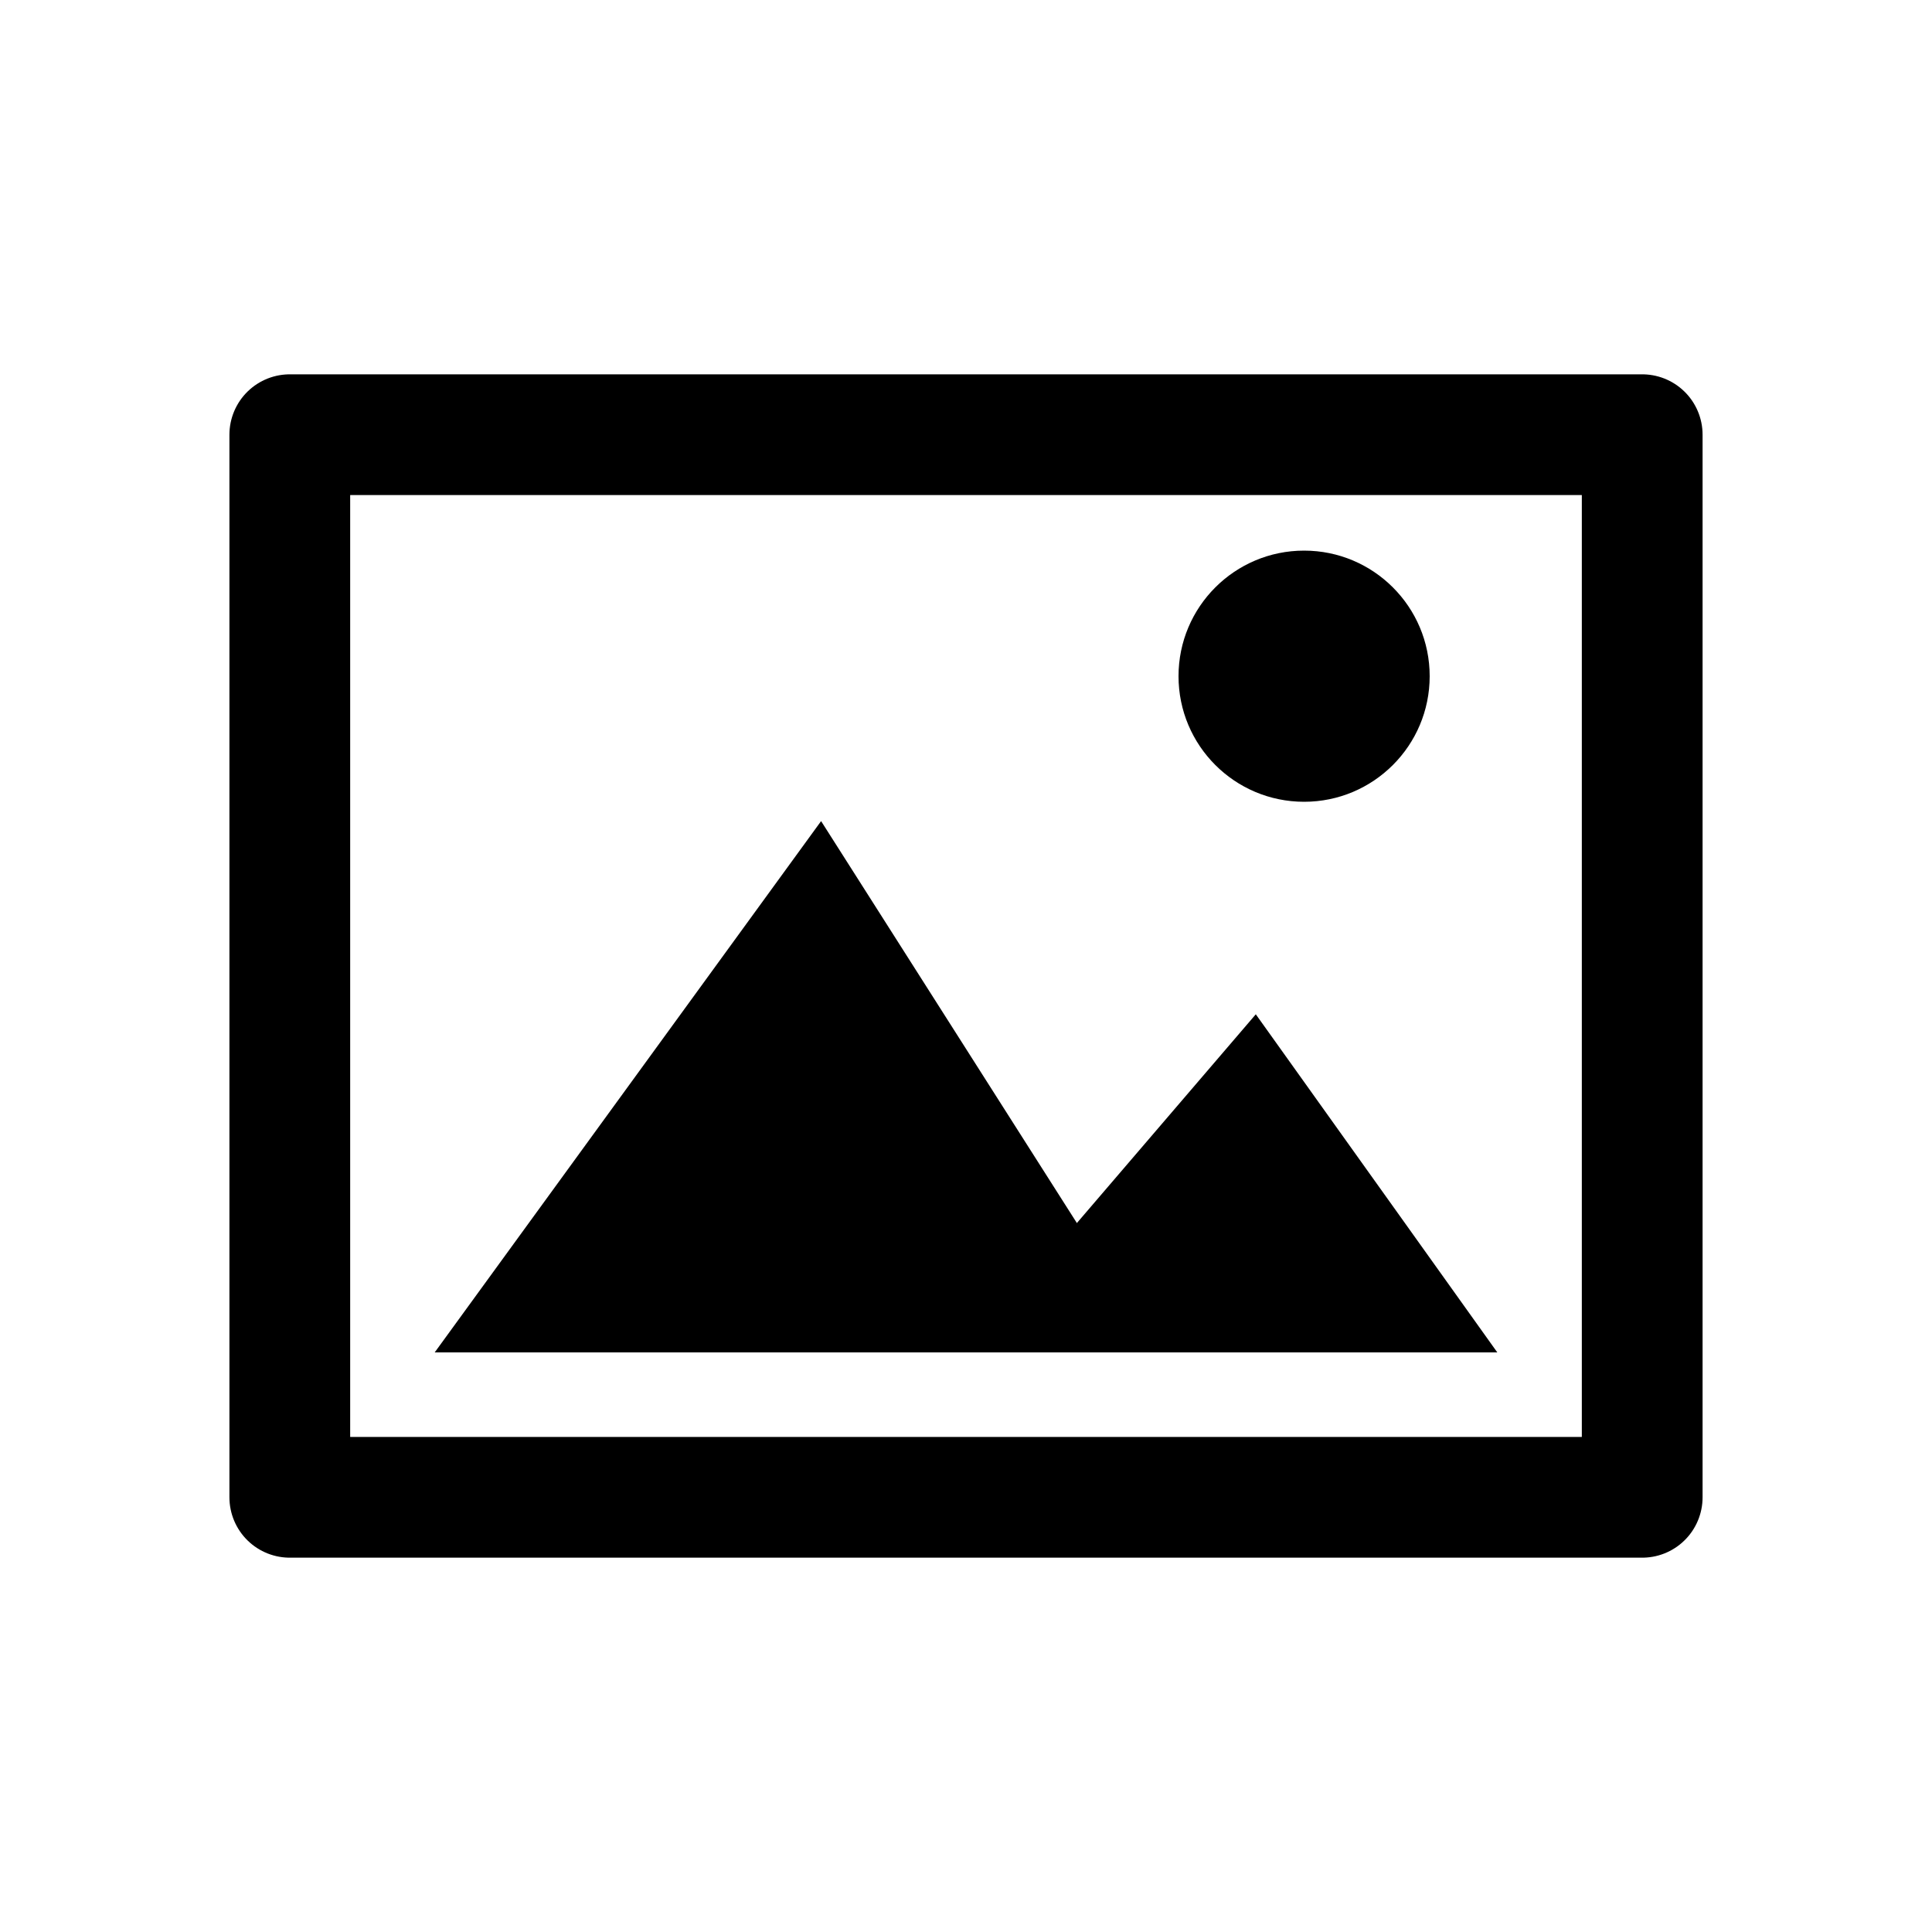
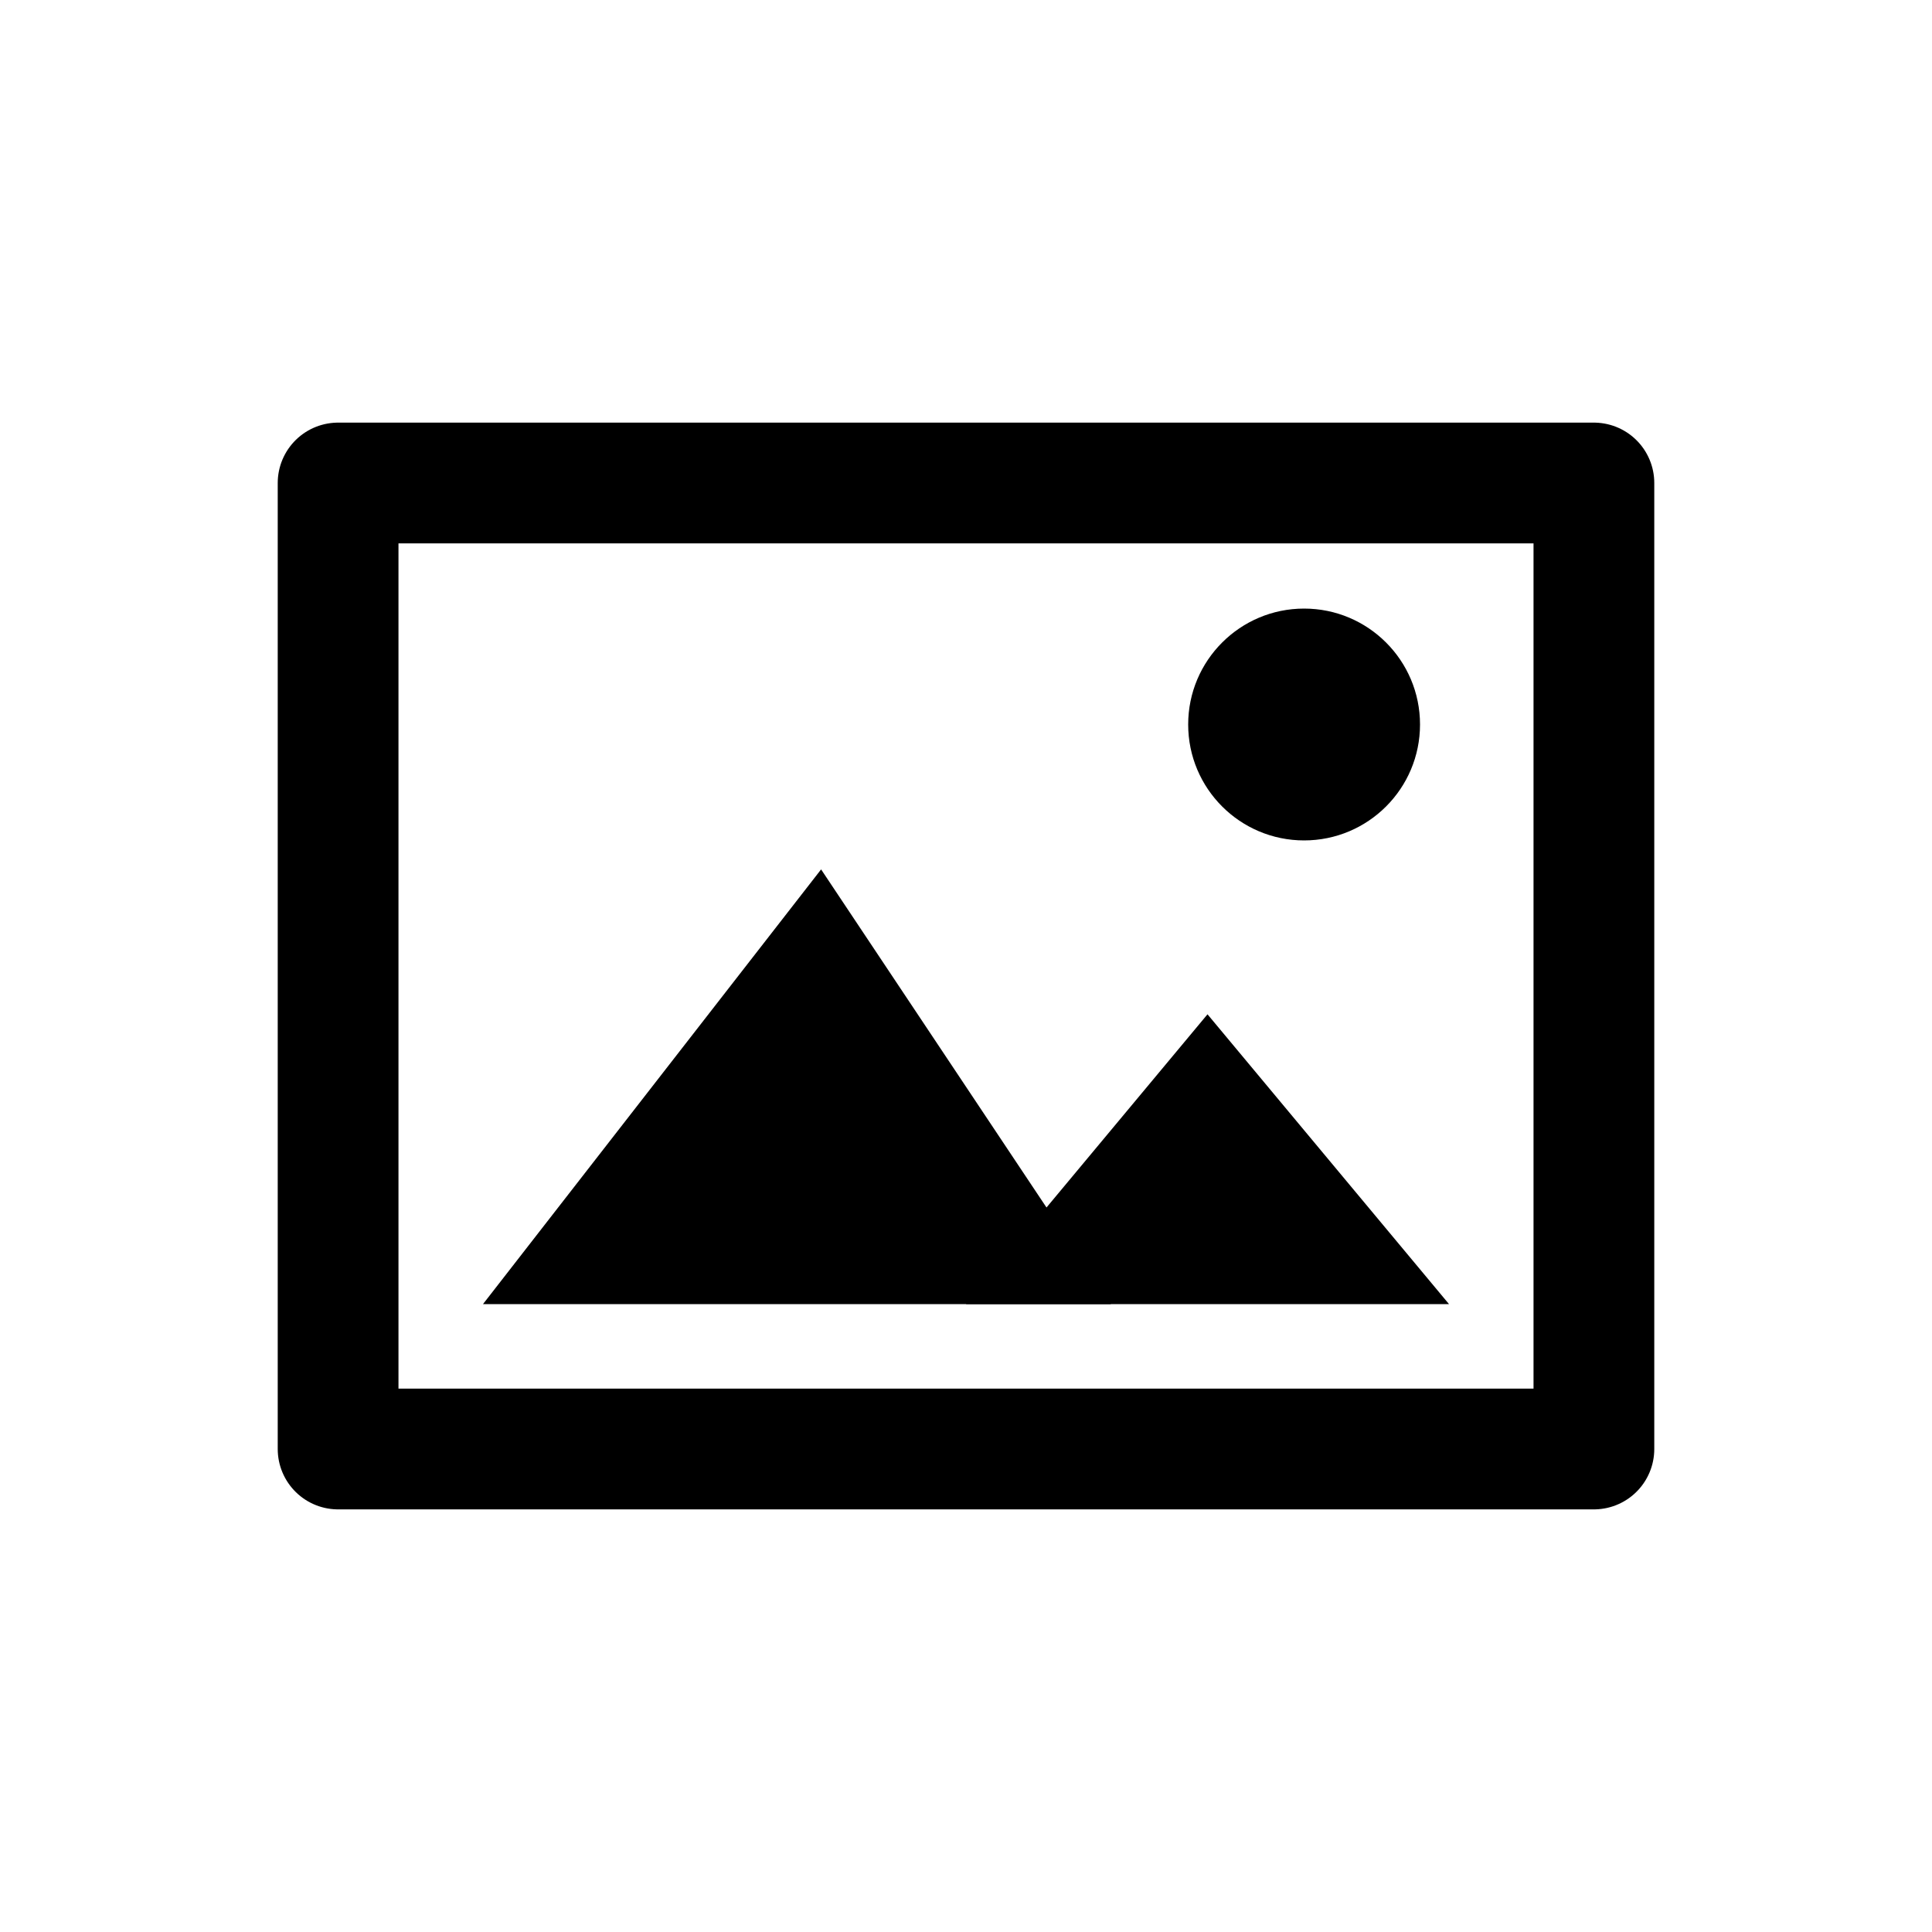
<svg xmlns="http://www.w3.org/2000/svg" width="20" height="20" viewBox="0 0 20 20" stroke-width="1.25" stroke-linecap="round" stroke-linejoin="round">
-   <path d="M 3 4.5 H 17 V 15.5 H 3 Z" fill="none" stroke="black" />
-   <path d="M 4.5 14 L 8.5 8.5 L 12 14 Z" fill="black" stroke="none" />
-   <path d="M 10 14 L 13 10.5 L 15.5 14 Z" fill="black" stroke="none" />
-   <path d="M 12.2 7 A 1.3 1.3 0 1 0 14.8 7 A 1.3 1.3 0 1 0 12.2 7 Z" fill="black" stroke="none" />
+   <path d="M 3.5 5 H 16.5 V 15 H 3.5 Z" fill="none" stroke="black" />
+   <path d="M 5 13.5 L 8.5 9 L 11.5 13.5 Z" fill="black" stroke="none" />
+   <path d="M 10 13.5 L 12.5 10.5 L 15 13.5 Z" fill="black" stroke="none" />
+   <path d="M 12.3 7.5 A 1.2 1.2 0 1 0 14.7 7.5 A 1.2 1.2 0 1 0 12.3 7.5 Z" fill="black" stroke="none" />
</svg>
